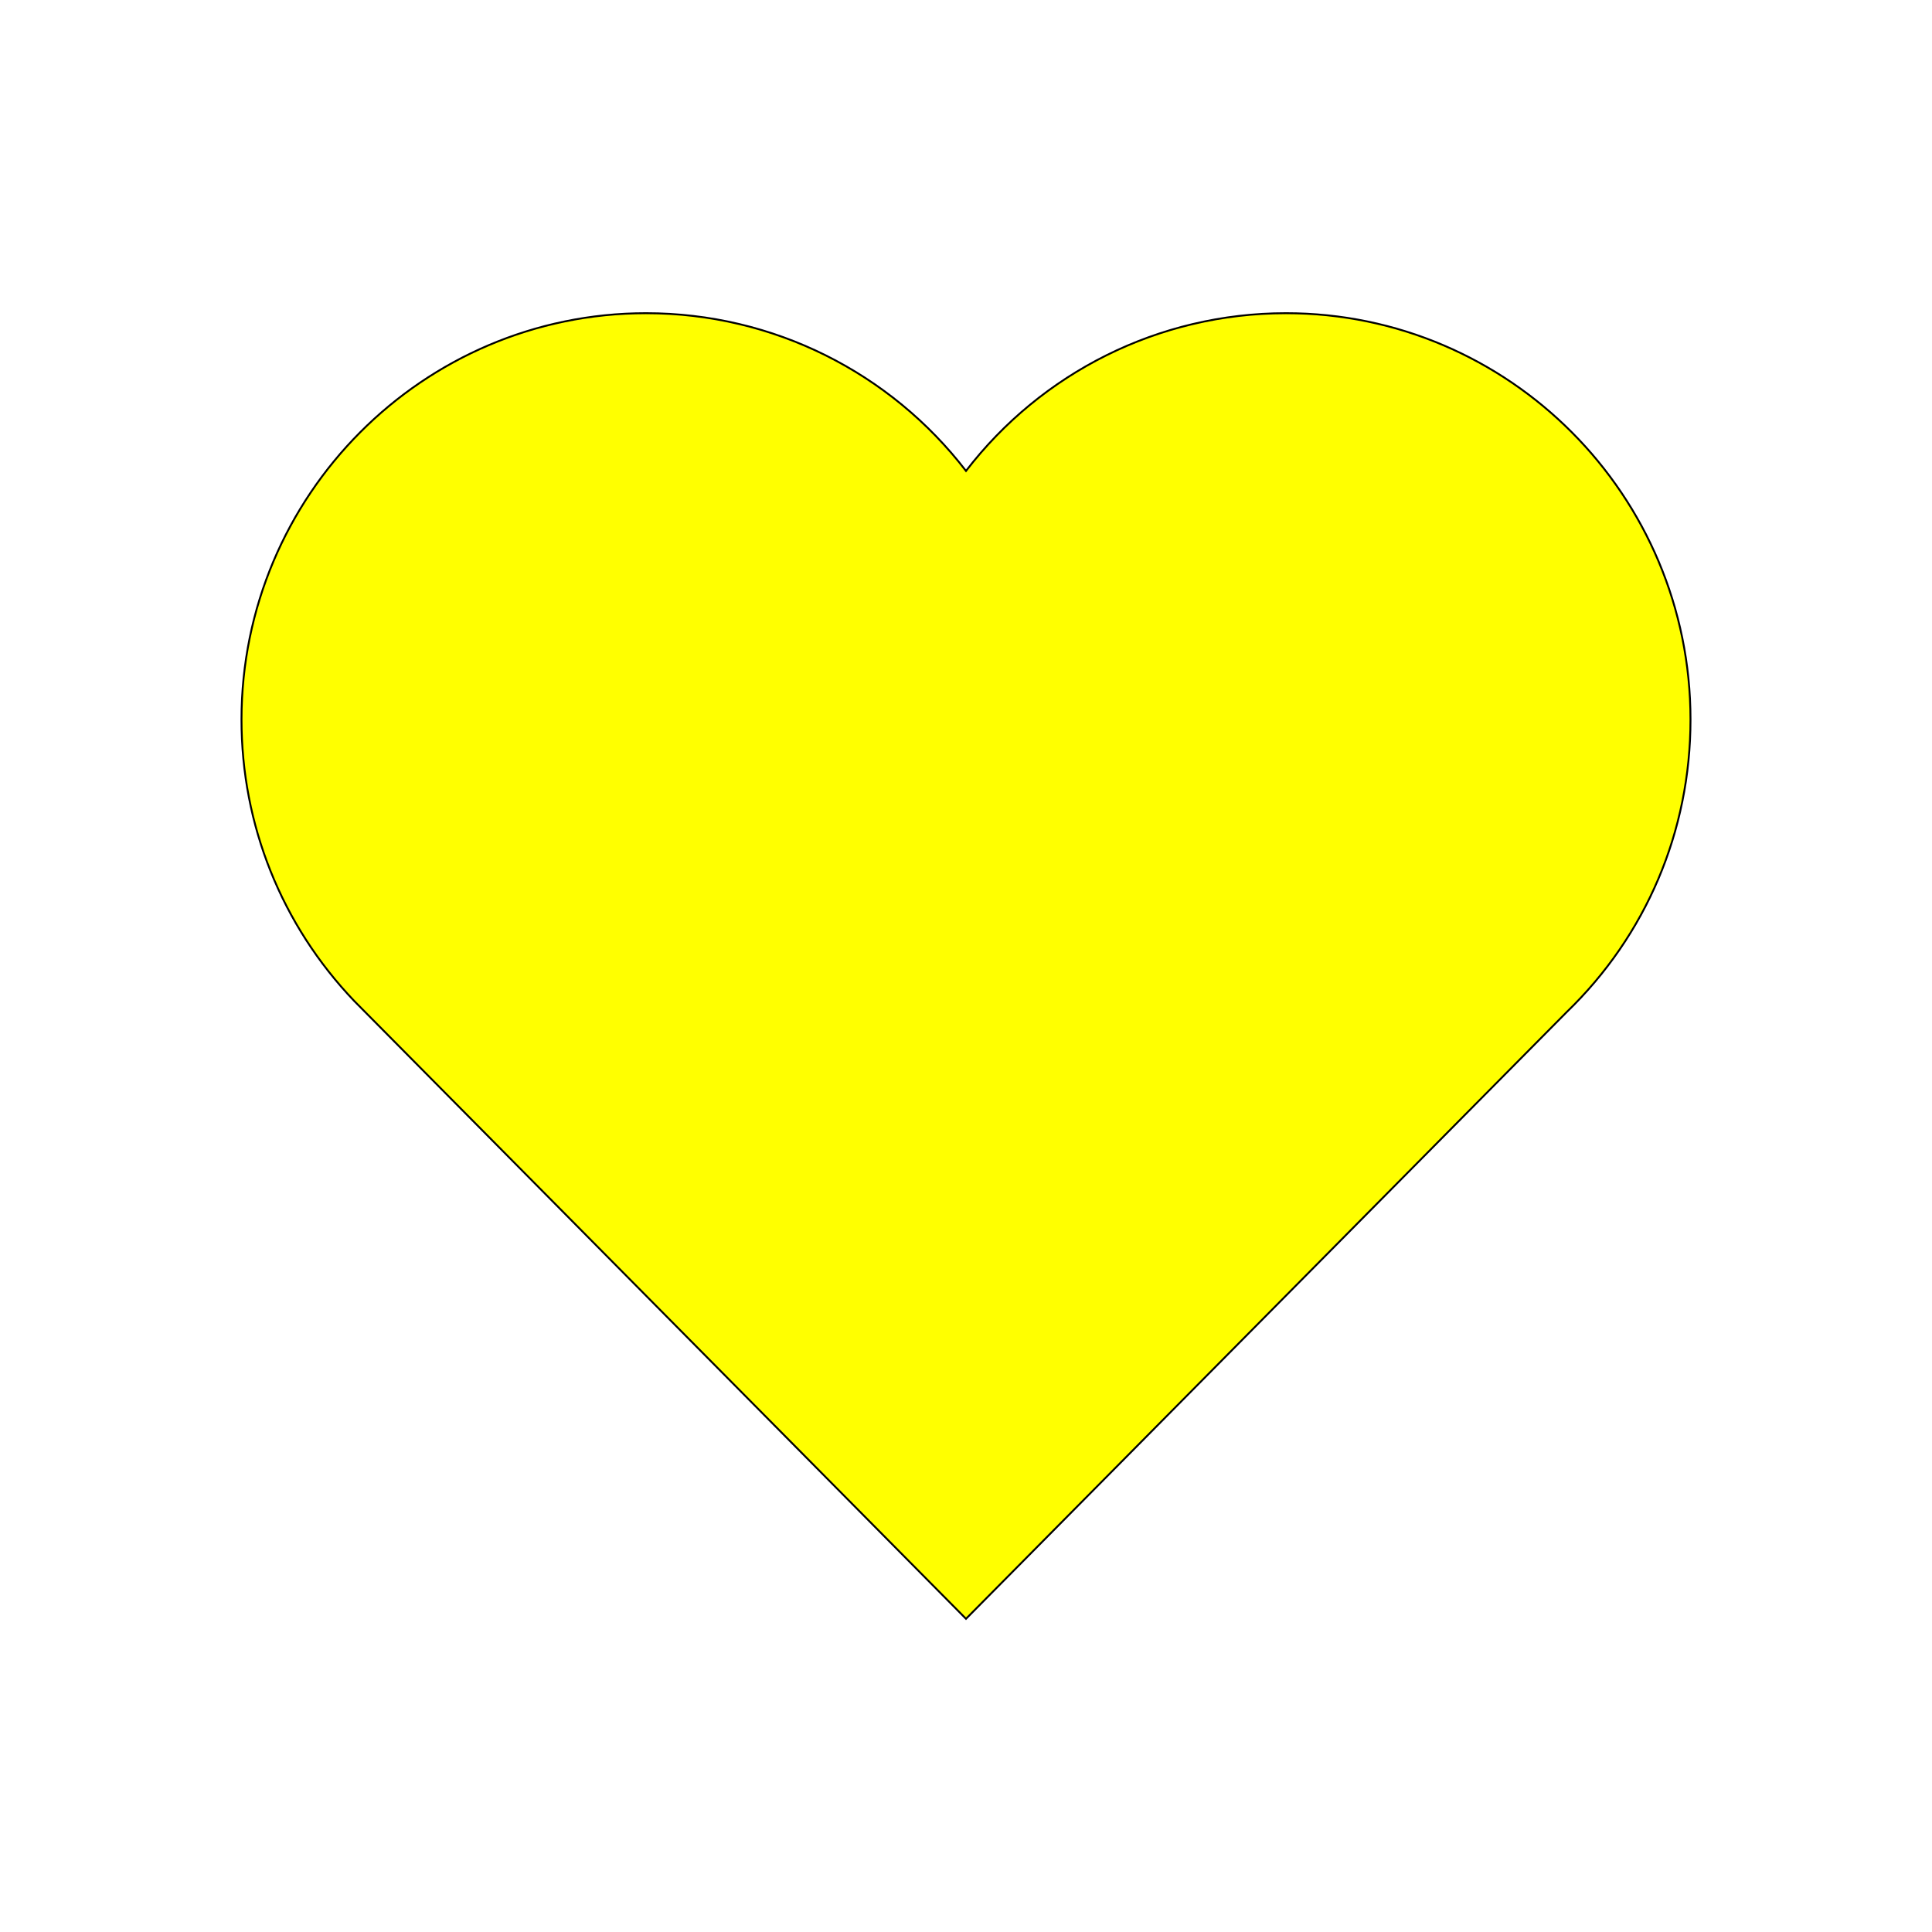
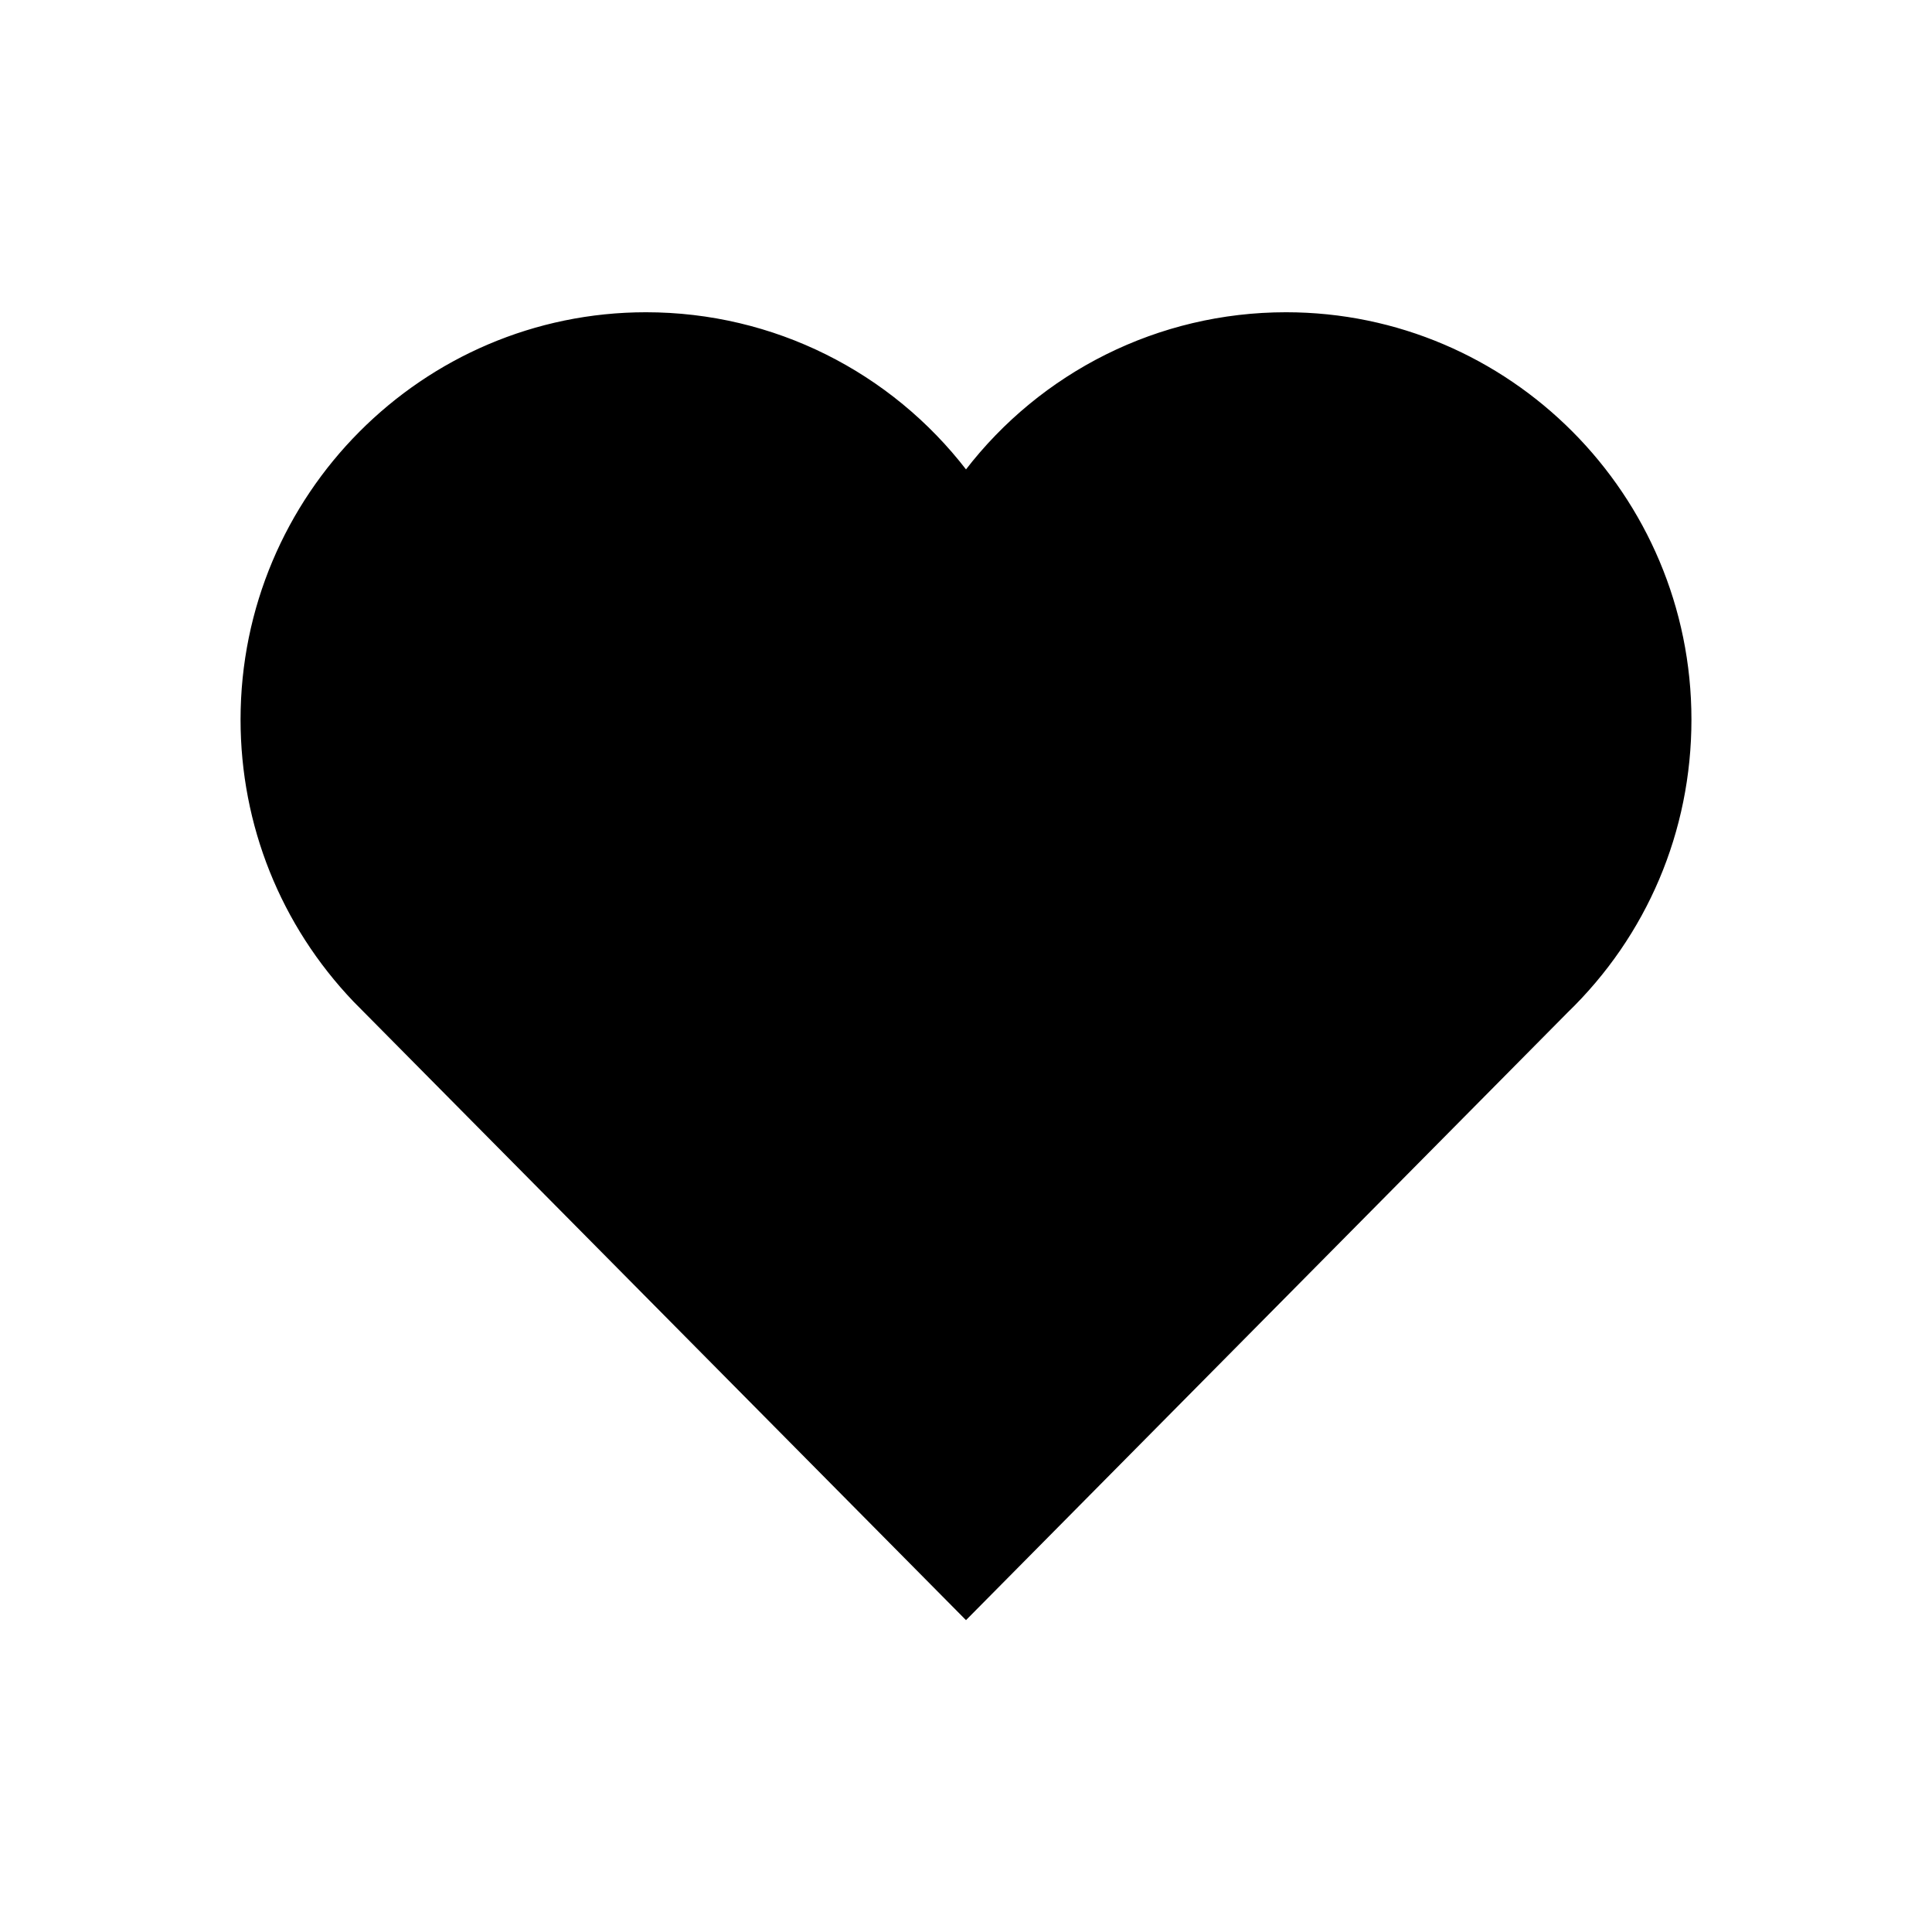
<svg width="24" height="24" viewBox="0 0 1024 1024">
-   <path fill="yellow" stroke="black" d="M681.6 166c-67.6 0-129.6 31.6-169.6 83.6-40-52-102-83.6-169.6-83.6-118.2 0-214.4 96.6-214.4 215.4 0 55.8 21.2 108.8 59.8 149.2l324.2 327.4 318.4-321.6c42-40.6 65.6-95.8 65.6-155 0-118.8-96.2-215.4-214.4-215.4v0z" />
+   <path fill="#000" stroke="black" d="M681.6 166c-67.6 0-129.6 31.6-169.6 83.6-40-52-102-83.6-169.6-83.6-118.2 0-214.4 96.6-214.4 215.4 0 55.8 21.2 108.8 59.8 149.2l324.2 327.4 318.4-321.6c42-40.6 65.6-95.8 65.6-155 0-118.8-96.2-215.4-214.4-215.4v0z" />
</svg>
